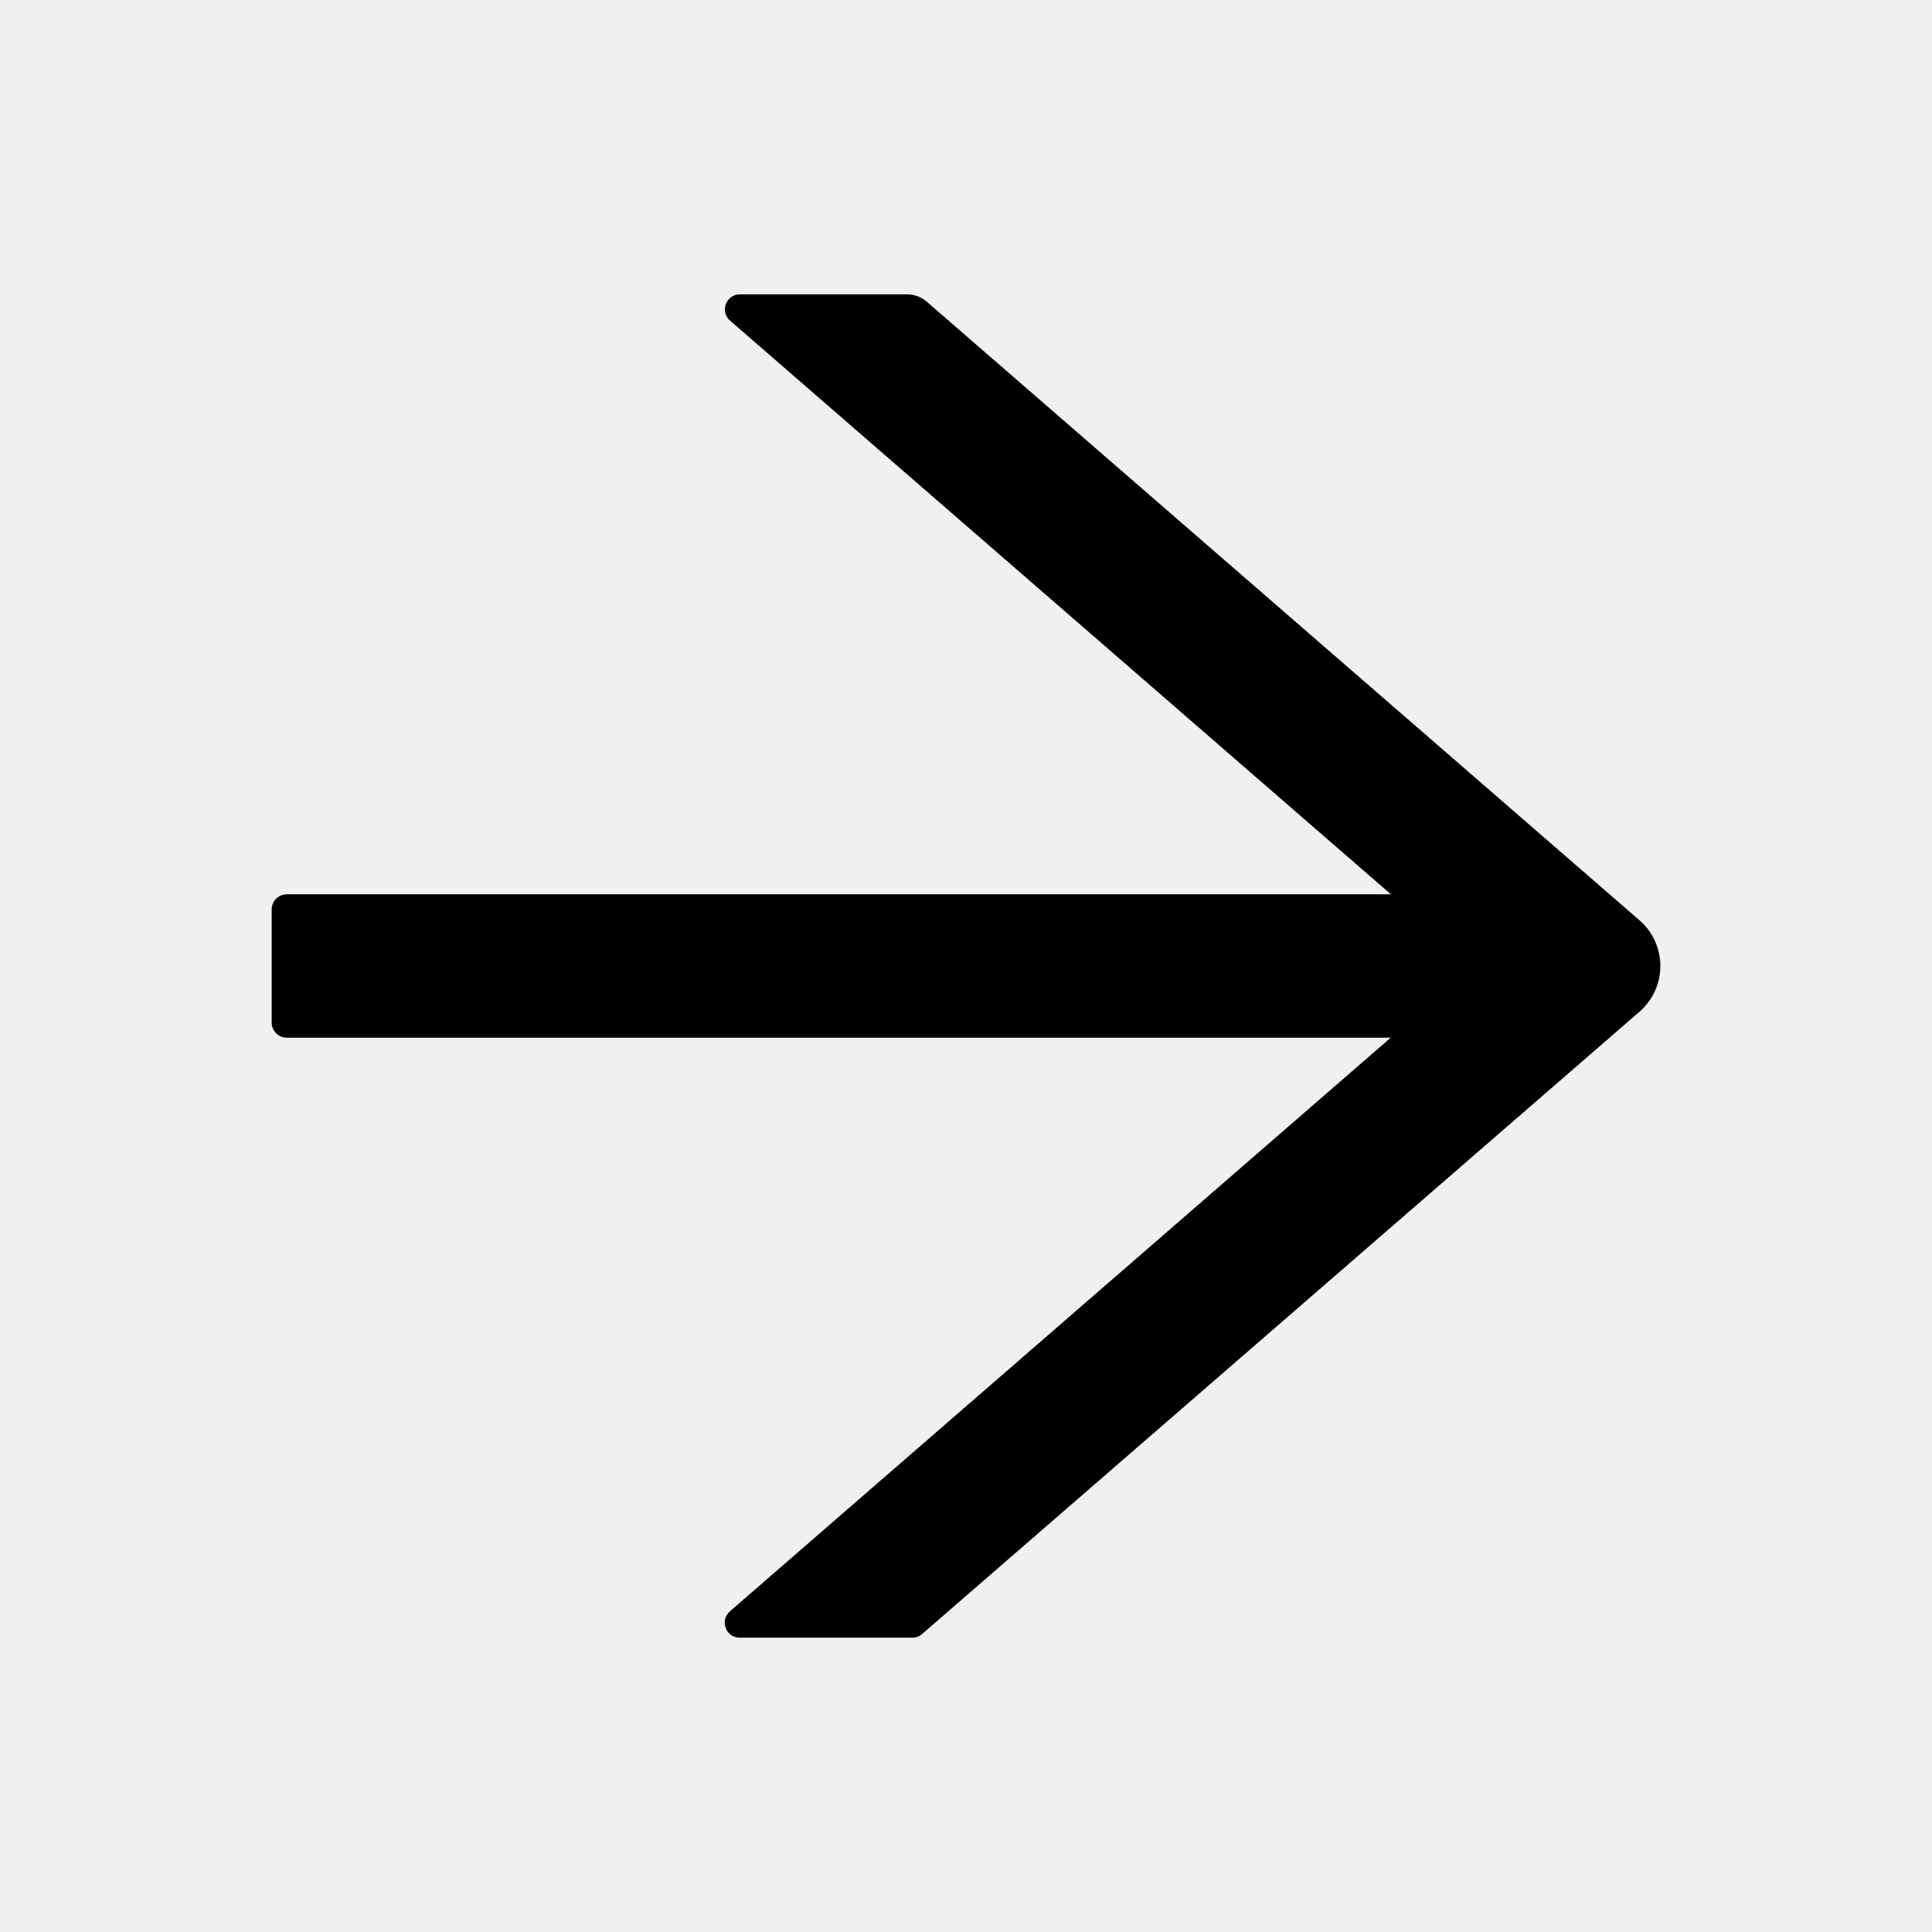
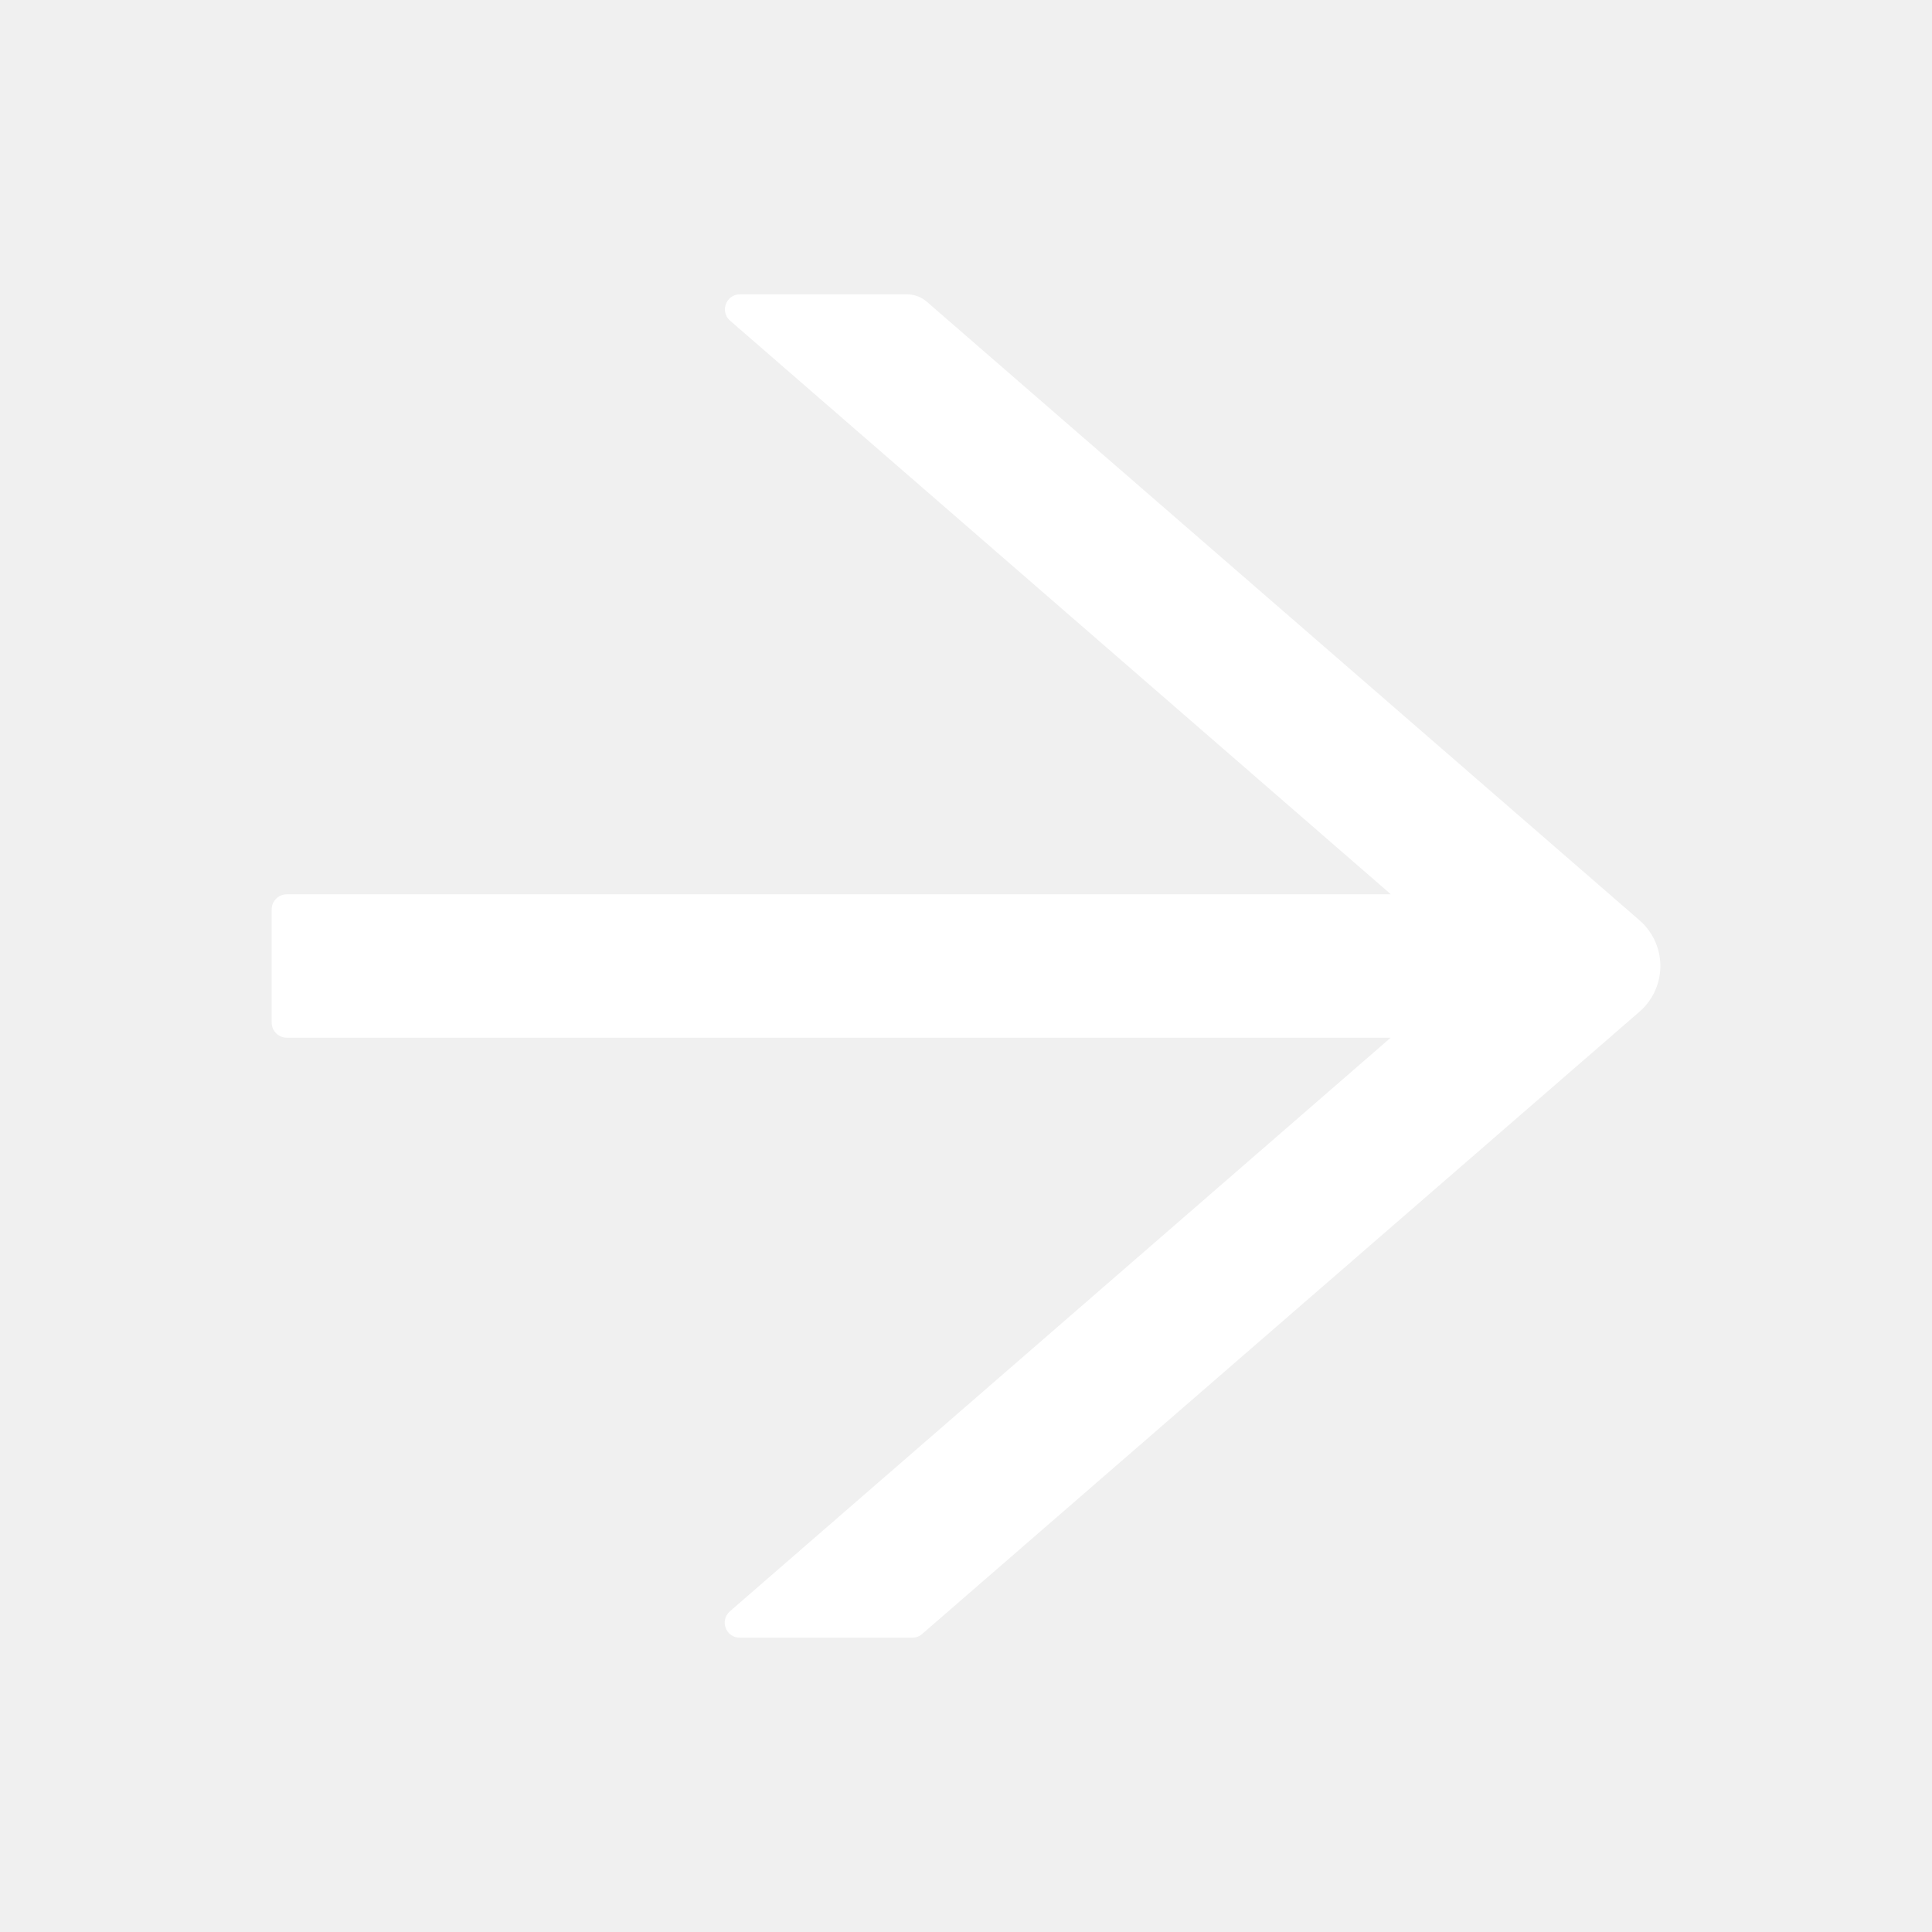
- <svg xmlns="http://www.w3.org/2000/svg" stroke="currentColor" fill="currentColor" stroke-width="0" viewBox="0 0 1024 1024" height="16px" width="16px">
-   <path d="M869 487.8L491.2 159.9c-2.9-2.5-6.6-3.9-10.5-3.9h-88.5c-7.4 0-10.8 9.2-5.2 14l350.2 304H152c-4.4 0-8 3.6-8 8v60c0 4.4 3.6 8 8 8h585.1L386.9 854c-5.6 4.9-2.2 14 5.2 14h91.5c1.9 0 3.8-.7 5.2-2L869 536.2a32.07 32.07 0 0 0 0-48.4z" />
+ <svg xmlns="http://www.w3.org/2000/svg" stroke="currentColor" fill="#fff" stroke-width="0" viewBox="0 0 1024 1024" height="16px" width="16px" class="tsv-icon">
+   <path d="M869 487.8L491.2 159.9c-2.9-2.5-6.6-3.9-10.5-3.9h-88.5c-7.4 0-10.8 9.2-5.2 14l350.2 304H152c-4.4 0-8 3.6-8 8v60c0 4.4 3.6 8 8 8h585.1L386.9 854c-5.6 4.9-2.2 14 5.2 14h91.5c1.9 0 3.8-.7 5.2-2L869 536.2a32.07 32.07 0 0 0 0-48.4z" stroke="none" />
</svg>
